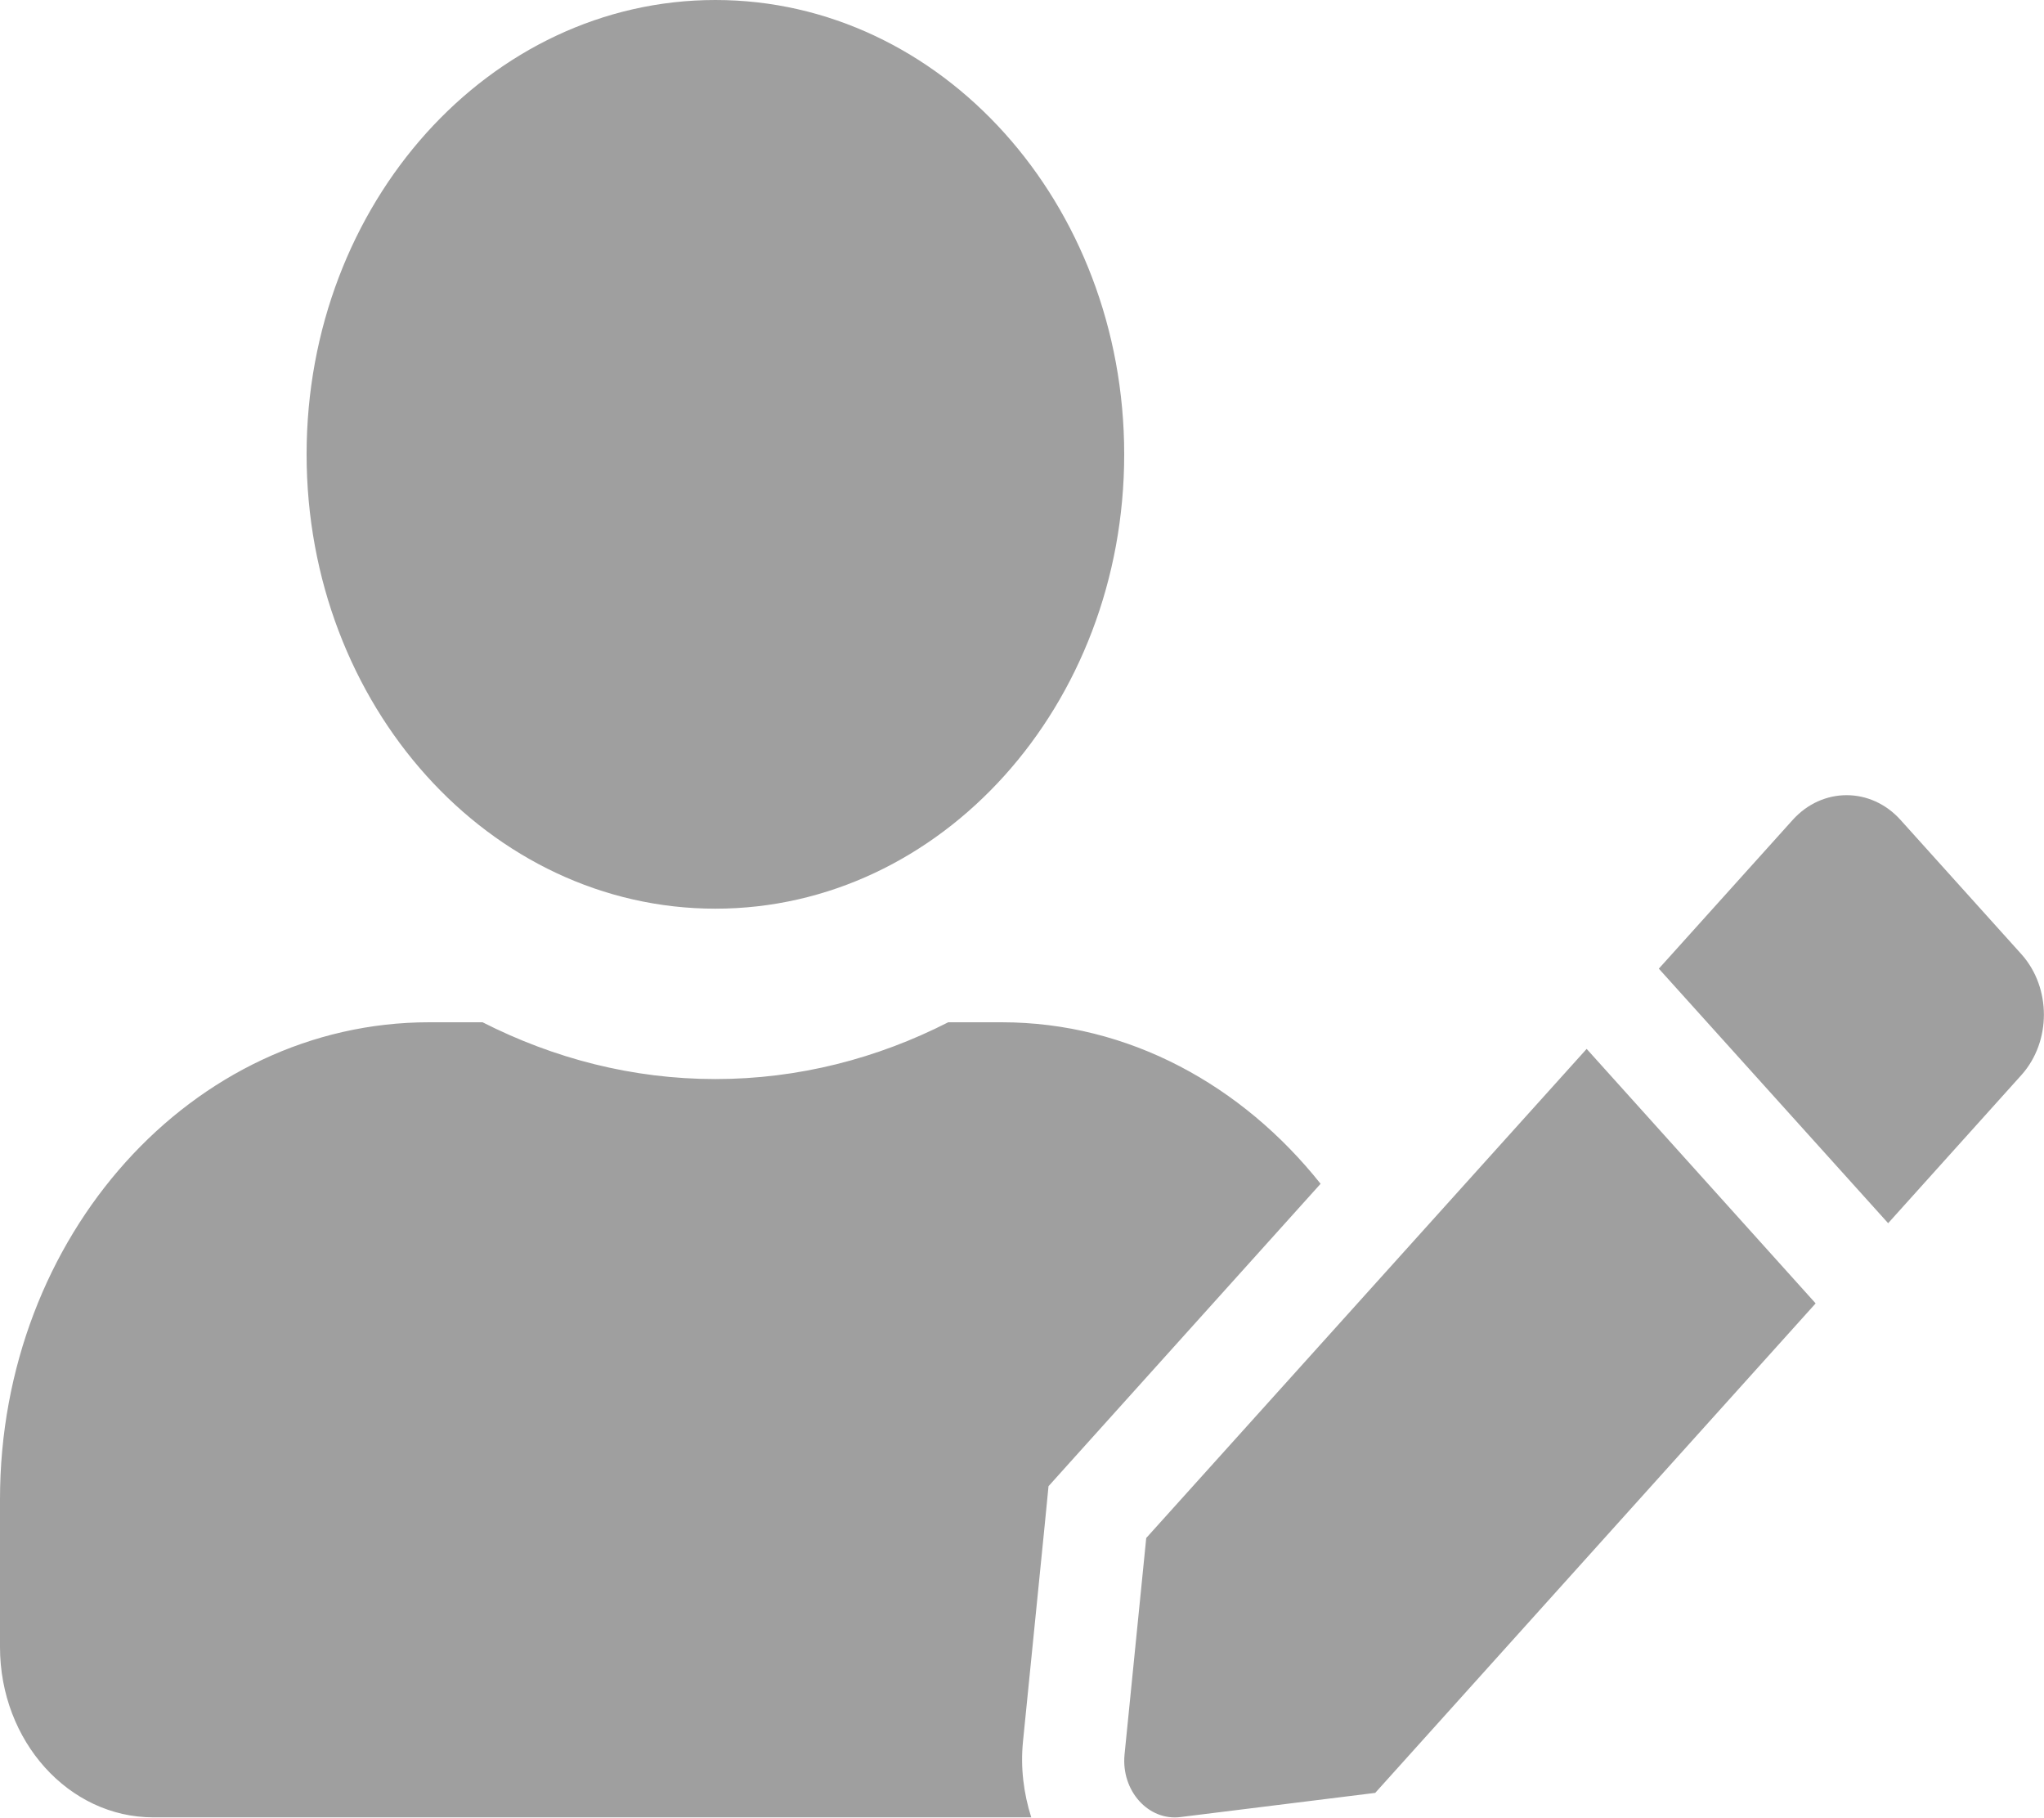
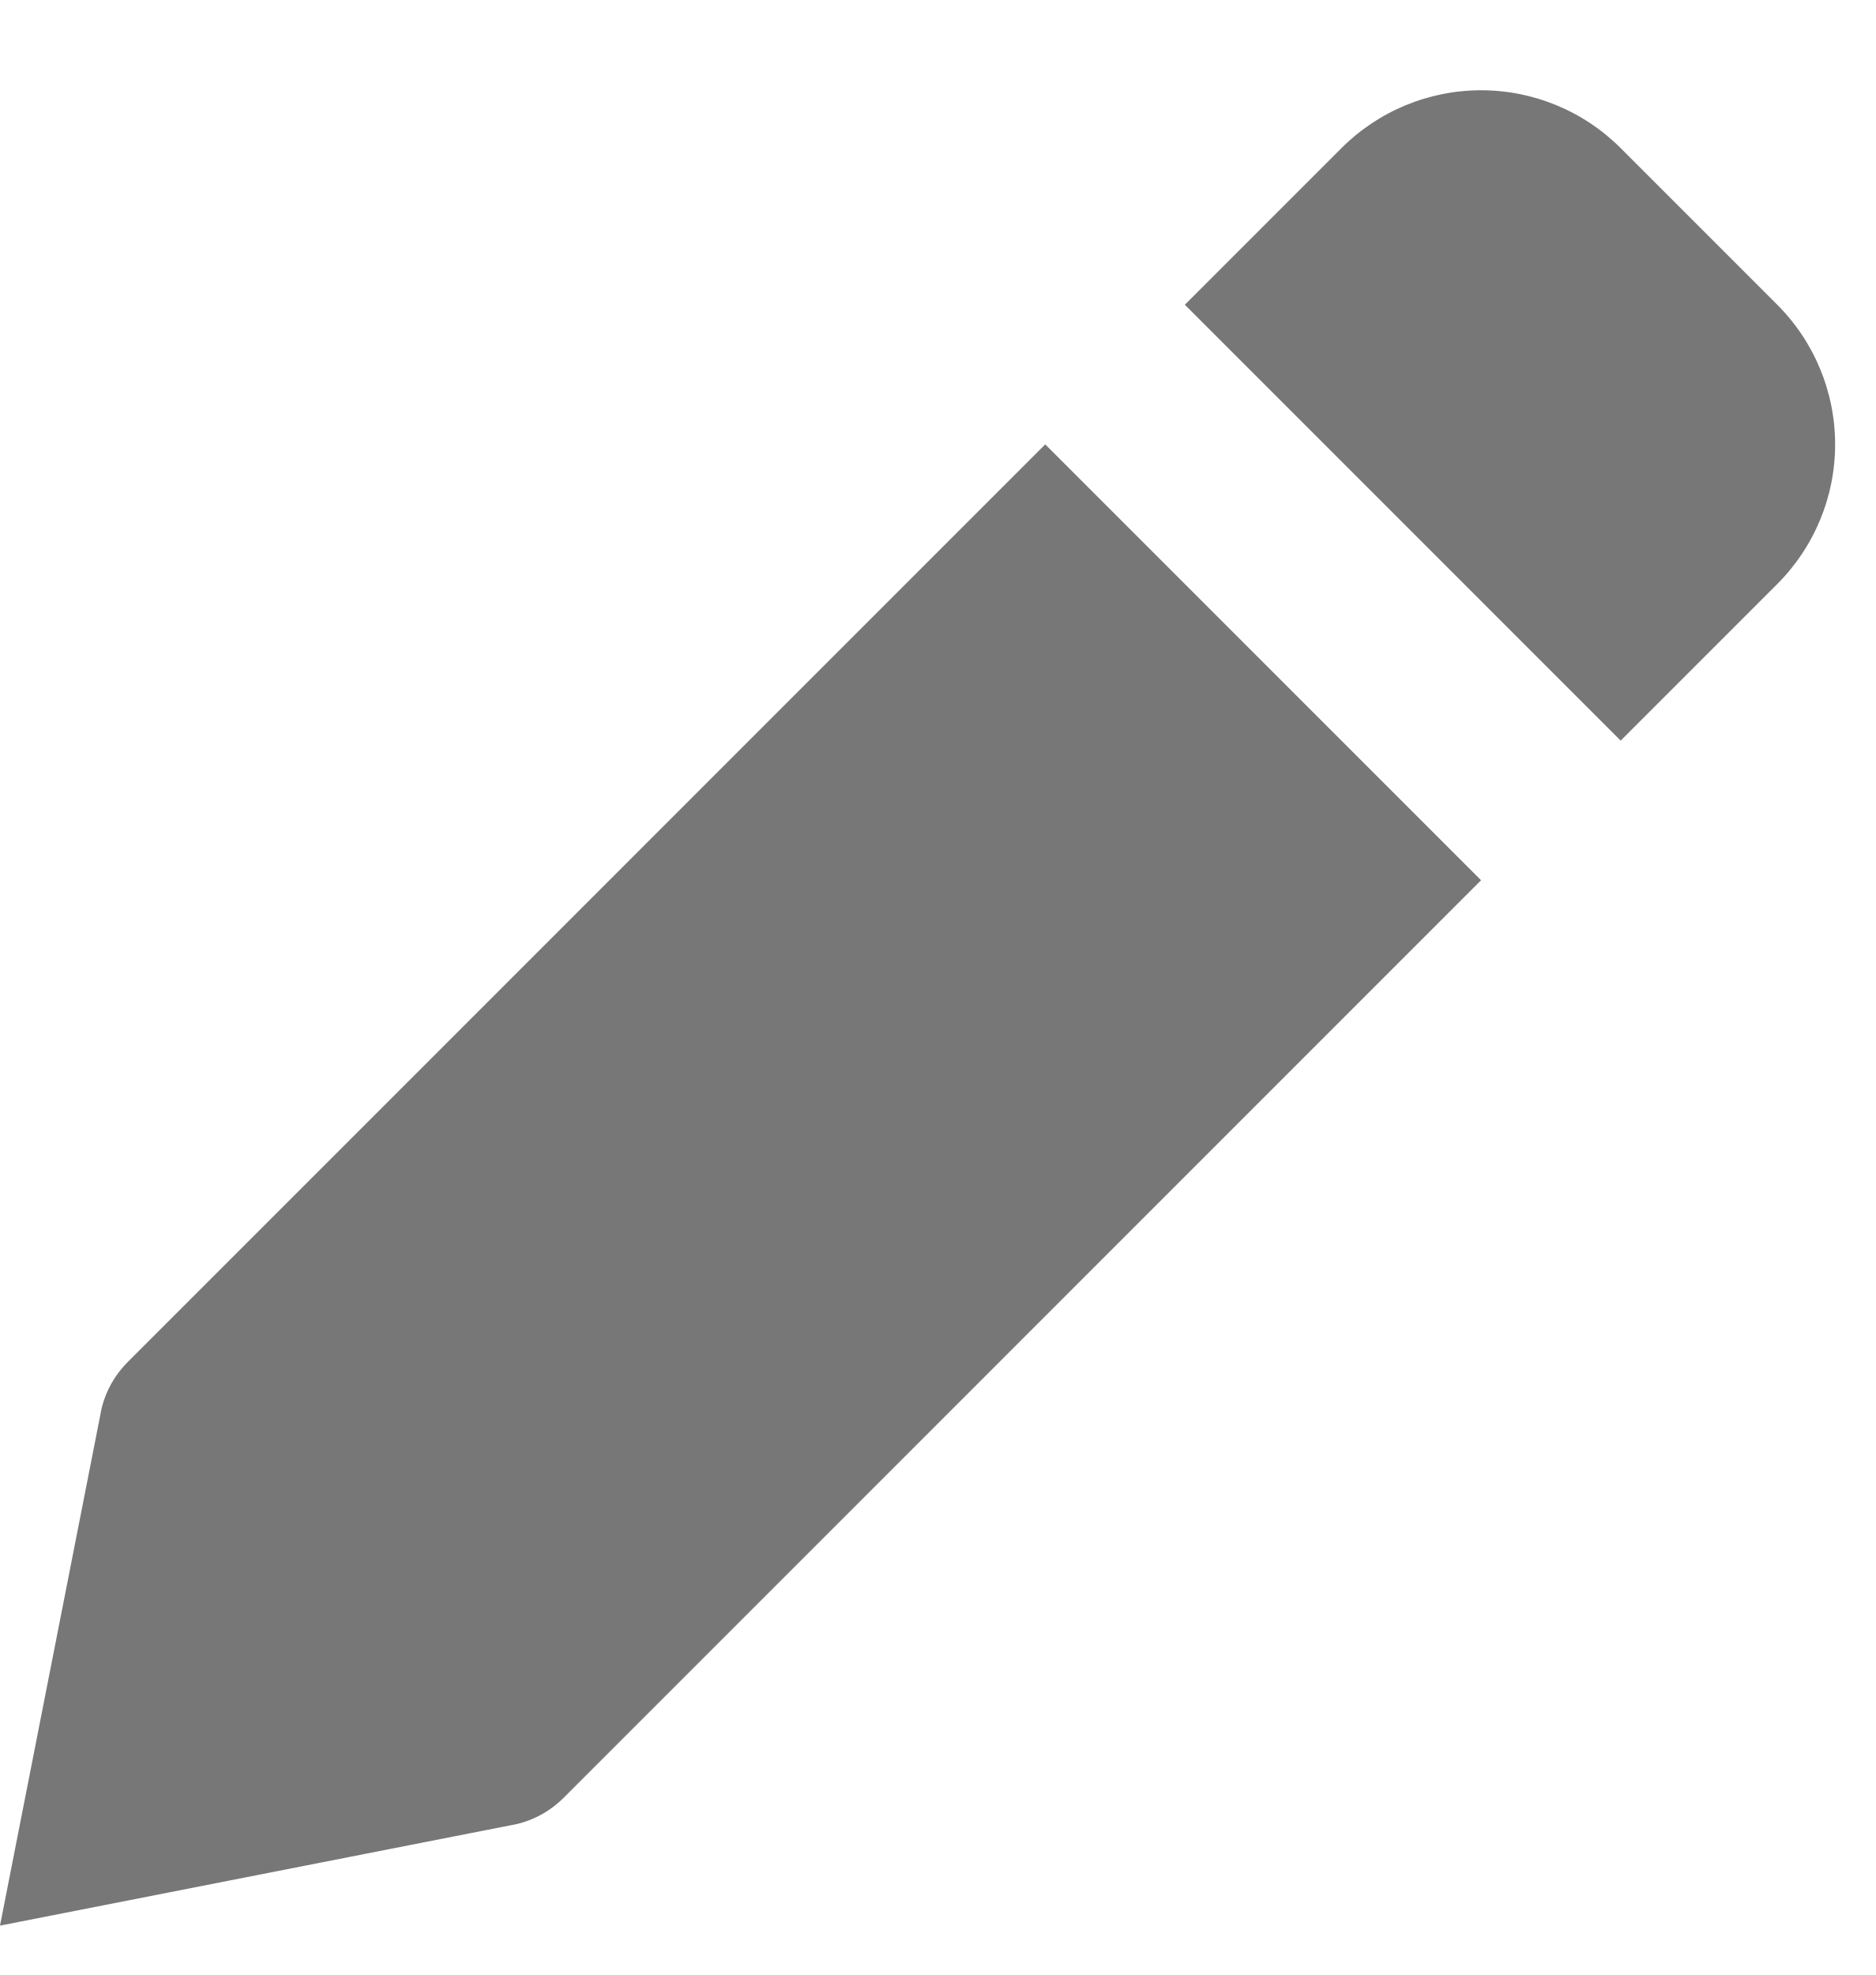
- <svg xmlns="http://www.w3.org/2000/svg" width="36" height="32" viewBox="0 0 36 32" fill="none">
-   <path d="M12.6 16C16.577 16 19.8 12.419 19.8 8C19.8 3.581 16.577 0 12.6 0C8.623 0 5.4 3.581 5.4 8C5.4 12.419 8.623 16 12.6 16ZM17.64 18H16.701C15.452 18.637 14.062 19 12.6 19C11.137 19 9.754 18.637 8.499 18H7.56C3.386 18 0 21.762 0 26.4V29C0 30.656 1.209 32 2.7 32H18.163C18.028 31.575 17.972 31.125 18.017 30.669L18.399 26.863L18.467 26.169L18.911 25.675L23.259 20.844C21.881 19.113 19.884 18 17.64 18ZM20.188 27.081L19.806 30.894C19.744 31.531 20.227 32.069 20.796 31.994L24.221 31.569L31.978 22.95L27.945 18.469L20.188 27.081ZM35.606 16.806L33.474 14.438C32.951 13.856 32.096 13.856 31.573 14.438L29.447 16.8L29.216 17.056L33.255 21.538L35.606 18.925C36.129 18.337 36.129 17.394 35.606 16.806Z" fill="#9F9F9F" />
+ <svg xmlns="http://www.w3.org/2000/svg" width="19" height="20" viewBox="0 0 19 20" fill="none">
+   <path d="M5.707 18.207L15 8.914L10.586 4.5L1.293 13.793C1.165 13.921 1.074 14.081 1.03 14.257L0 19.5L5.242 18.47C5.418 18.426 5.579 18.335 5.707 18.207ZM18 5.914C18.375 5.539 18.586 5.03 18.586 4.5C18.586 3.97 18.375 3.461 18 3.086L16.414 1.5C16.039 1.125 15.53 0.914 15 0.914C14.47 0.914 13.961 1.125 13.586 1.5L12 3.086L16.414 7.5L18 5.914Z" fill="#777777" />
</svg>
